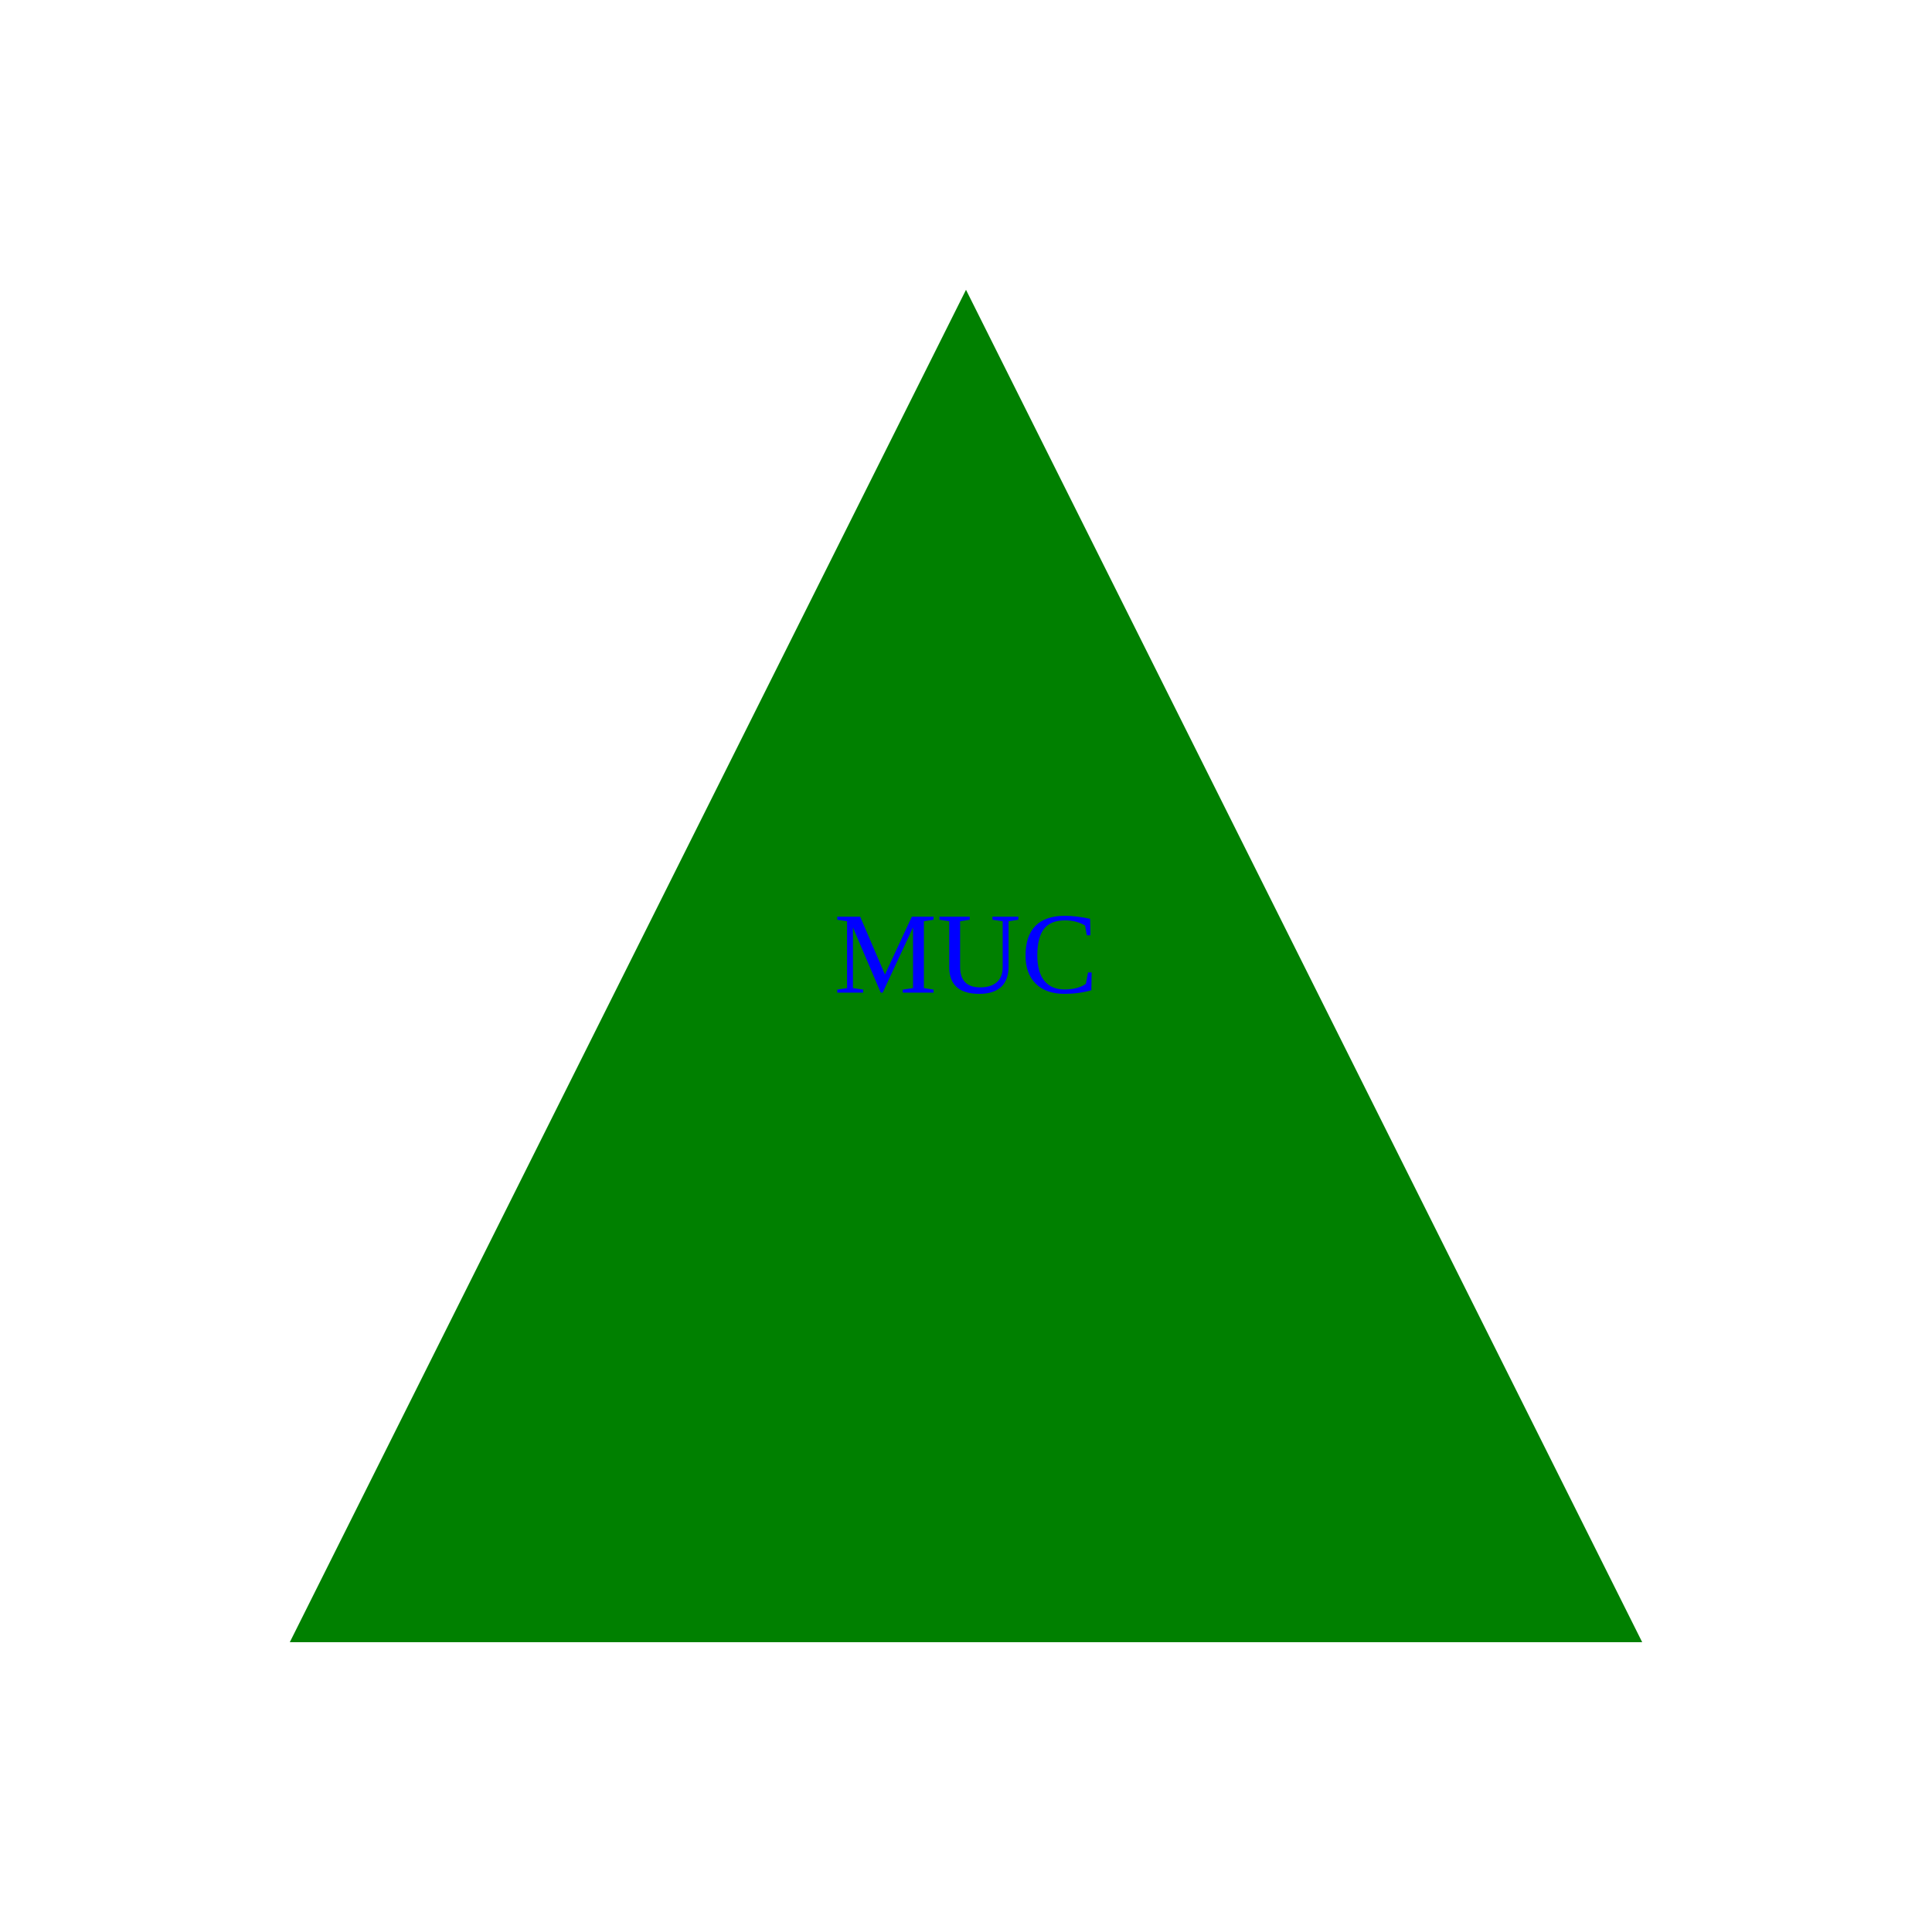
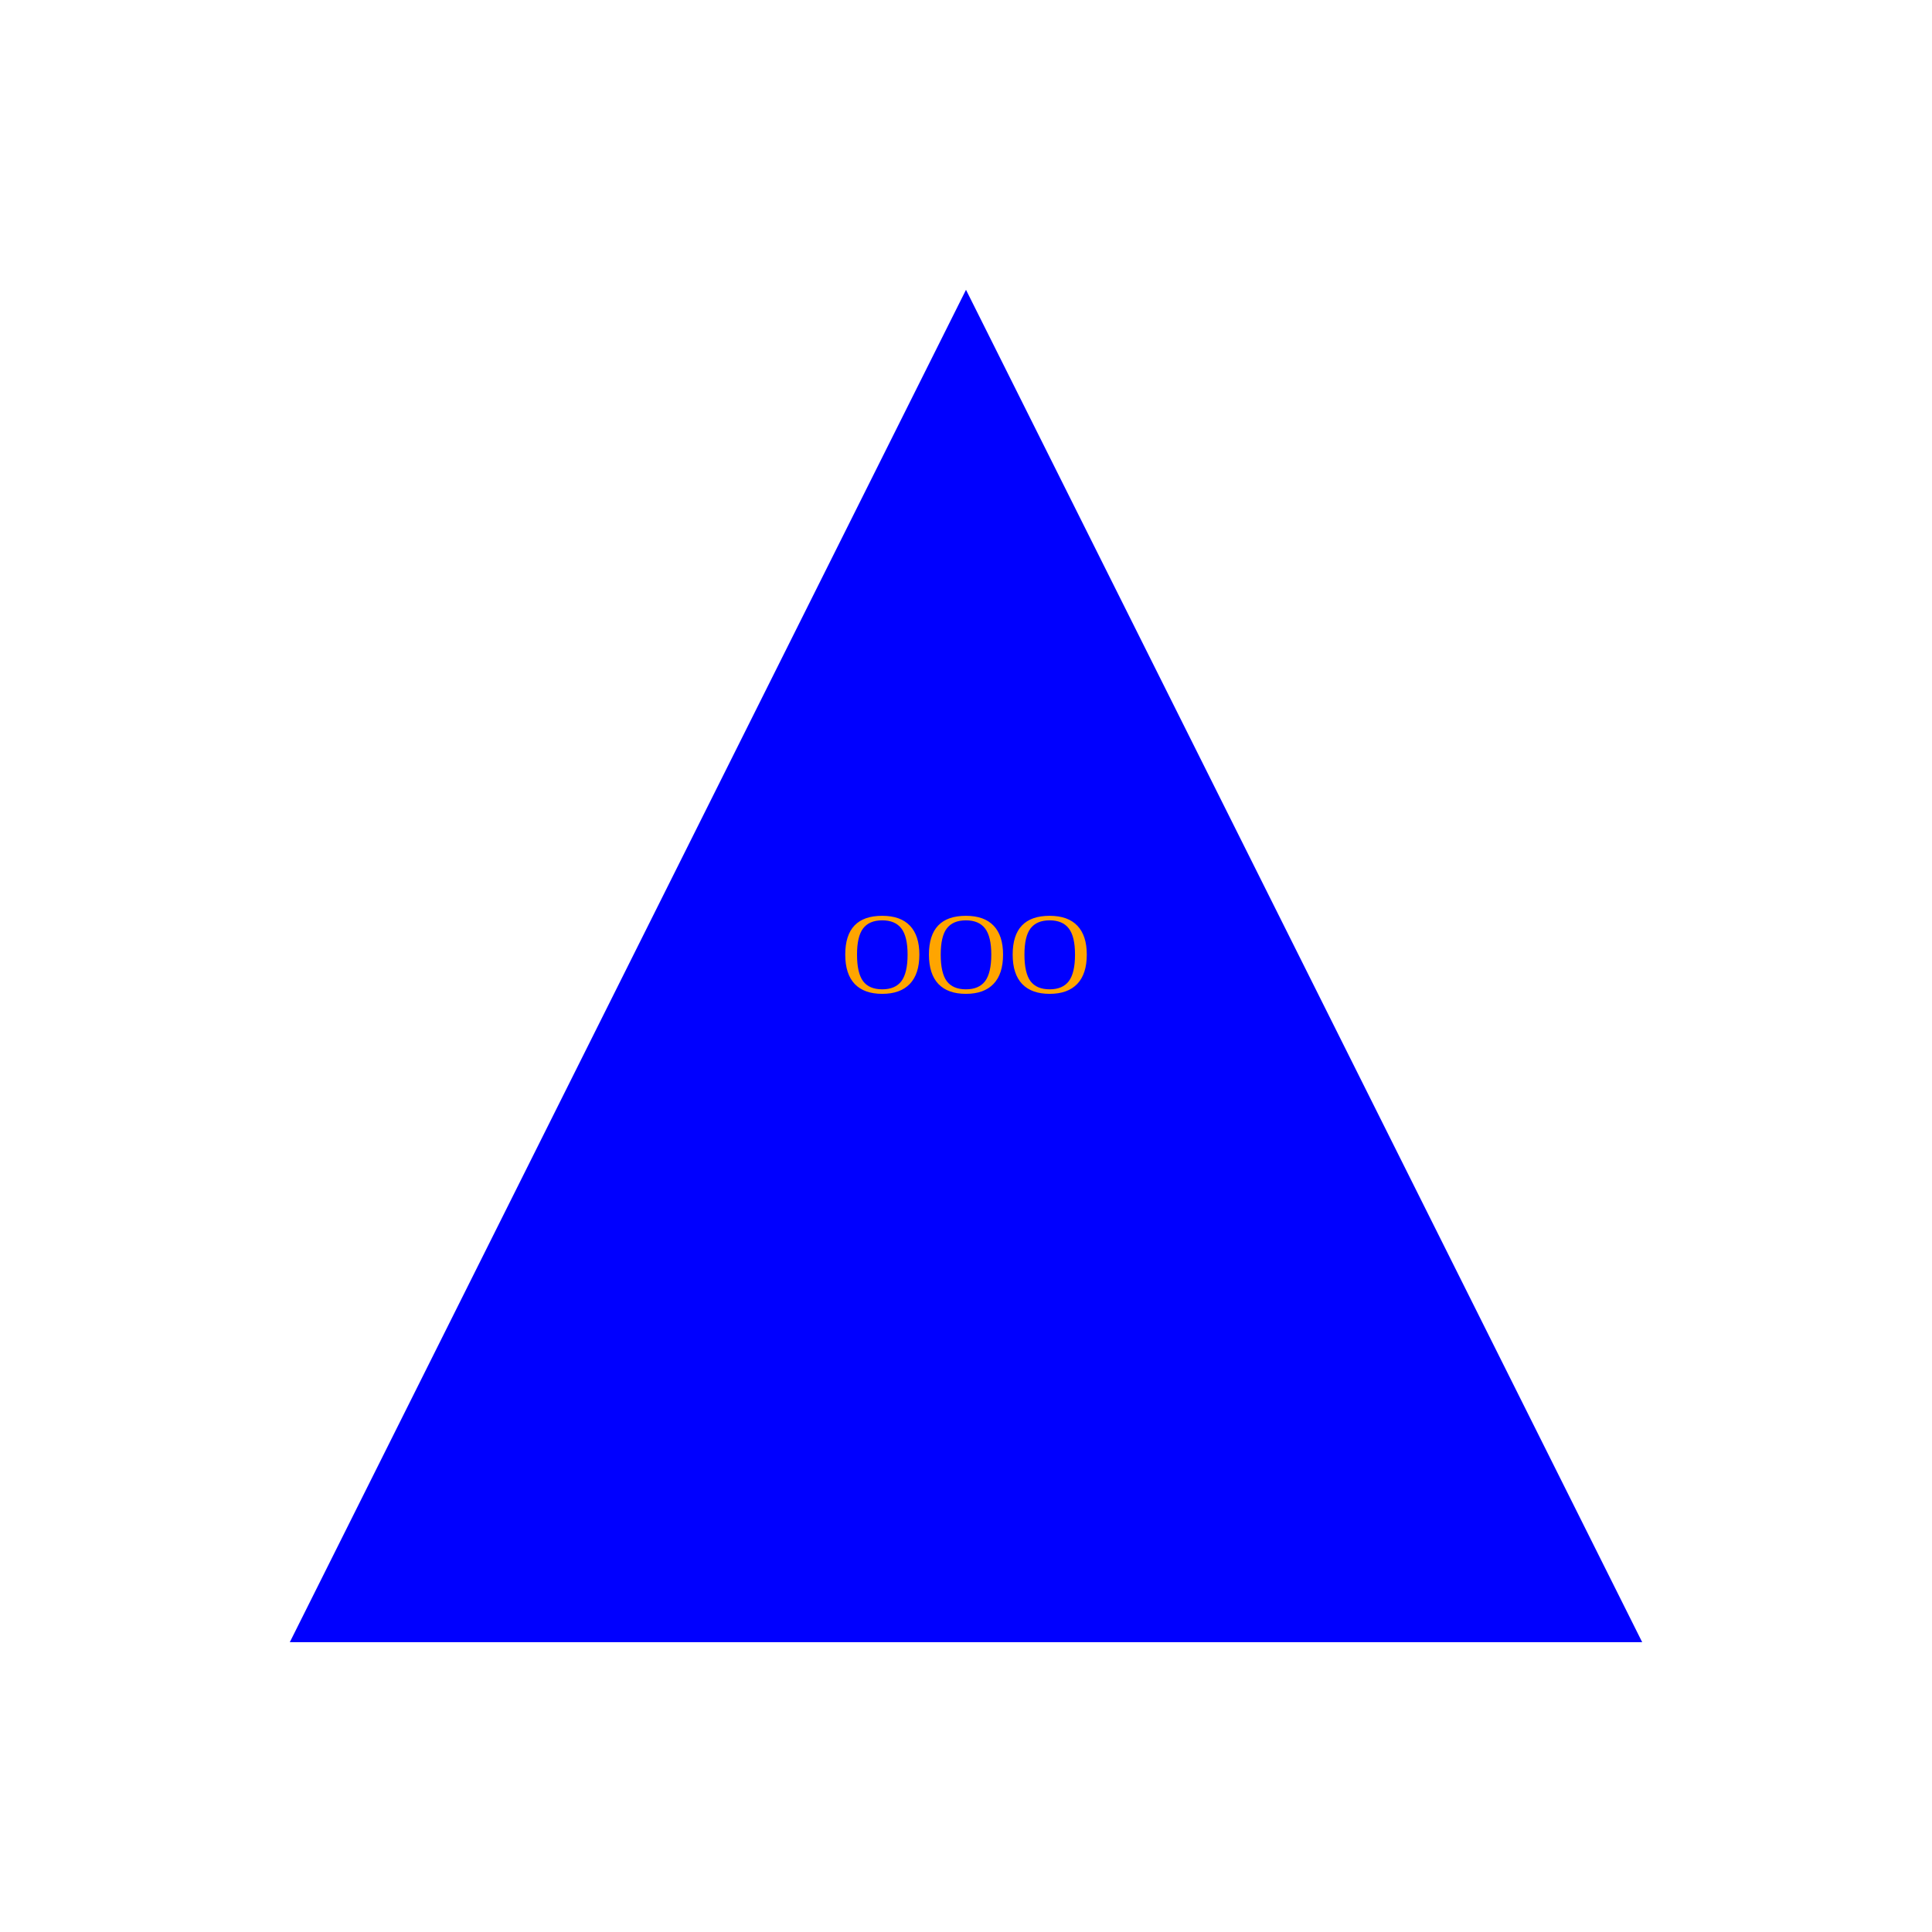
<svg xmlns="http://www.w3.org/2000/svg" width="200" height="200">
-   <polygon points="100,30 170,170 30,170" fill="green" />
-   <text x="50%" y="50%" dominant-baseline="middle" text-anchor="middle" fill="blue">MUC</text>
+   <polygon points="100,30 170,170 30,170" fill="blue" />
+   <text x="50%" y="50%" dominant-baseline="middle" text-anchor="middle" fill="orange">OOO</text>
</svg>
